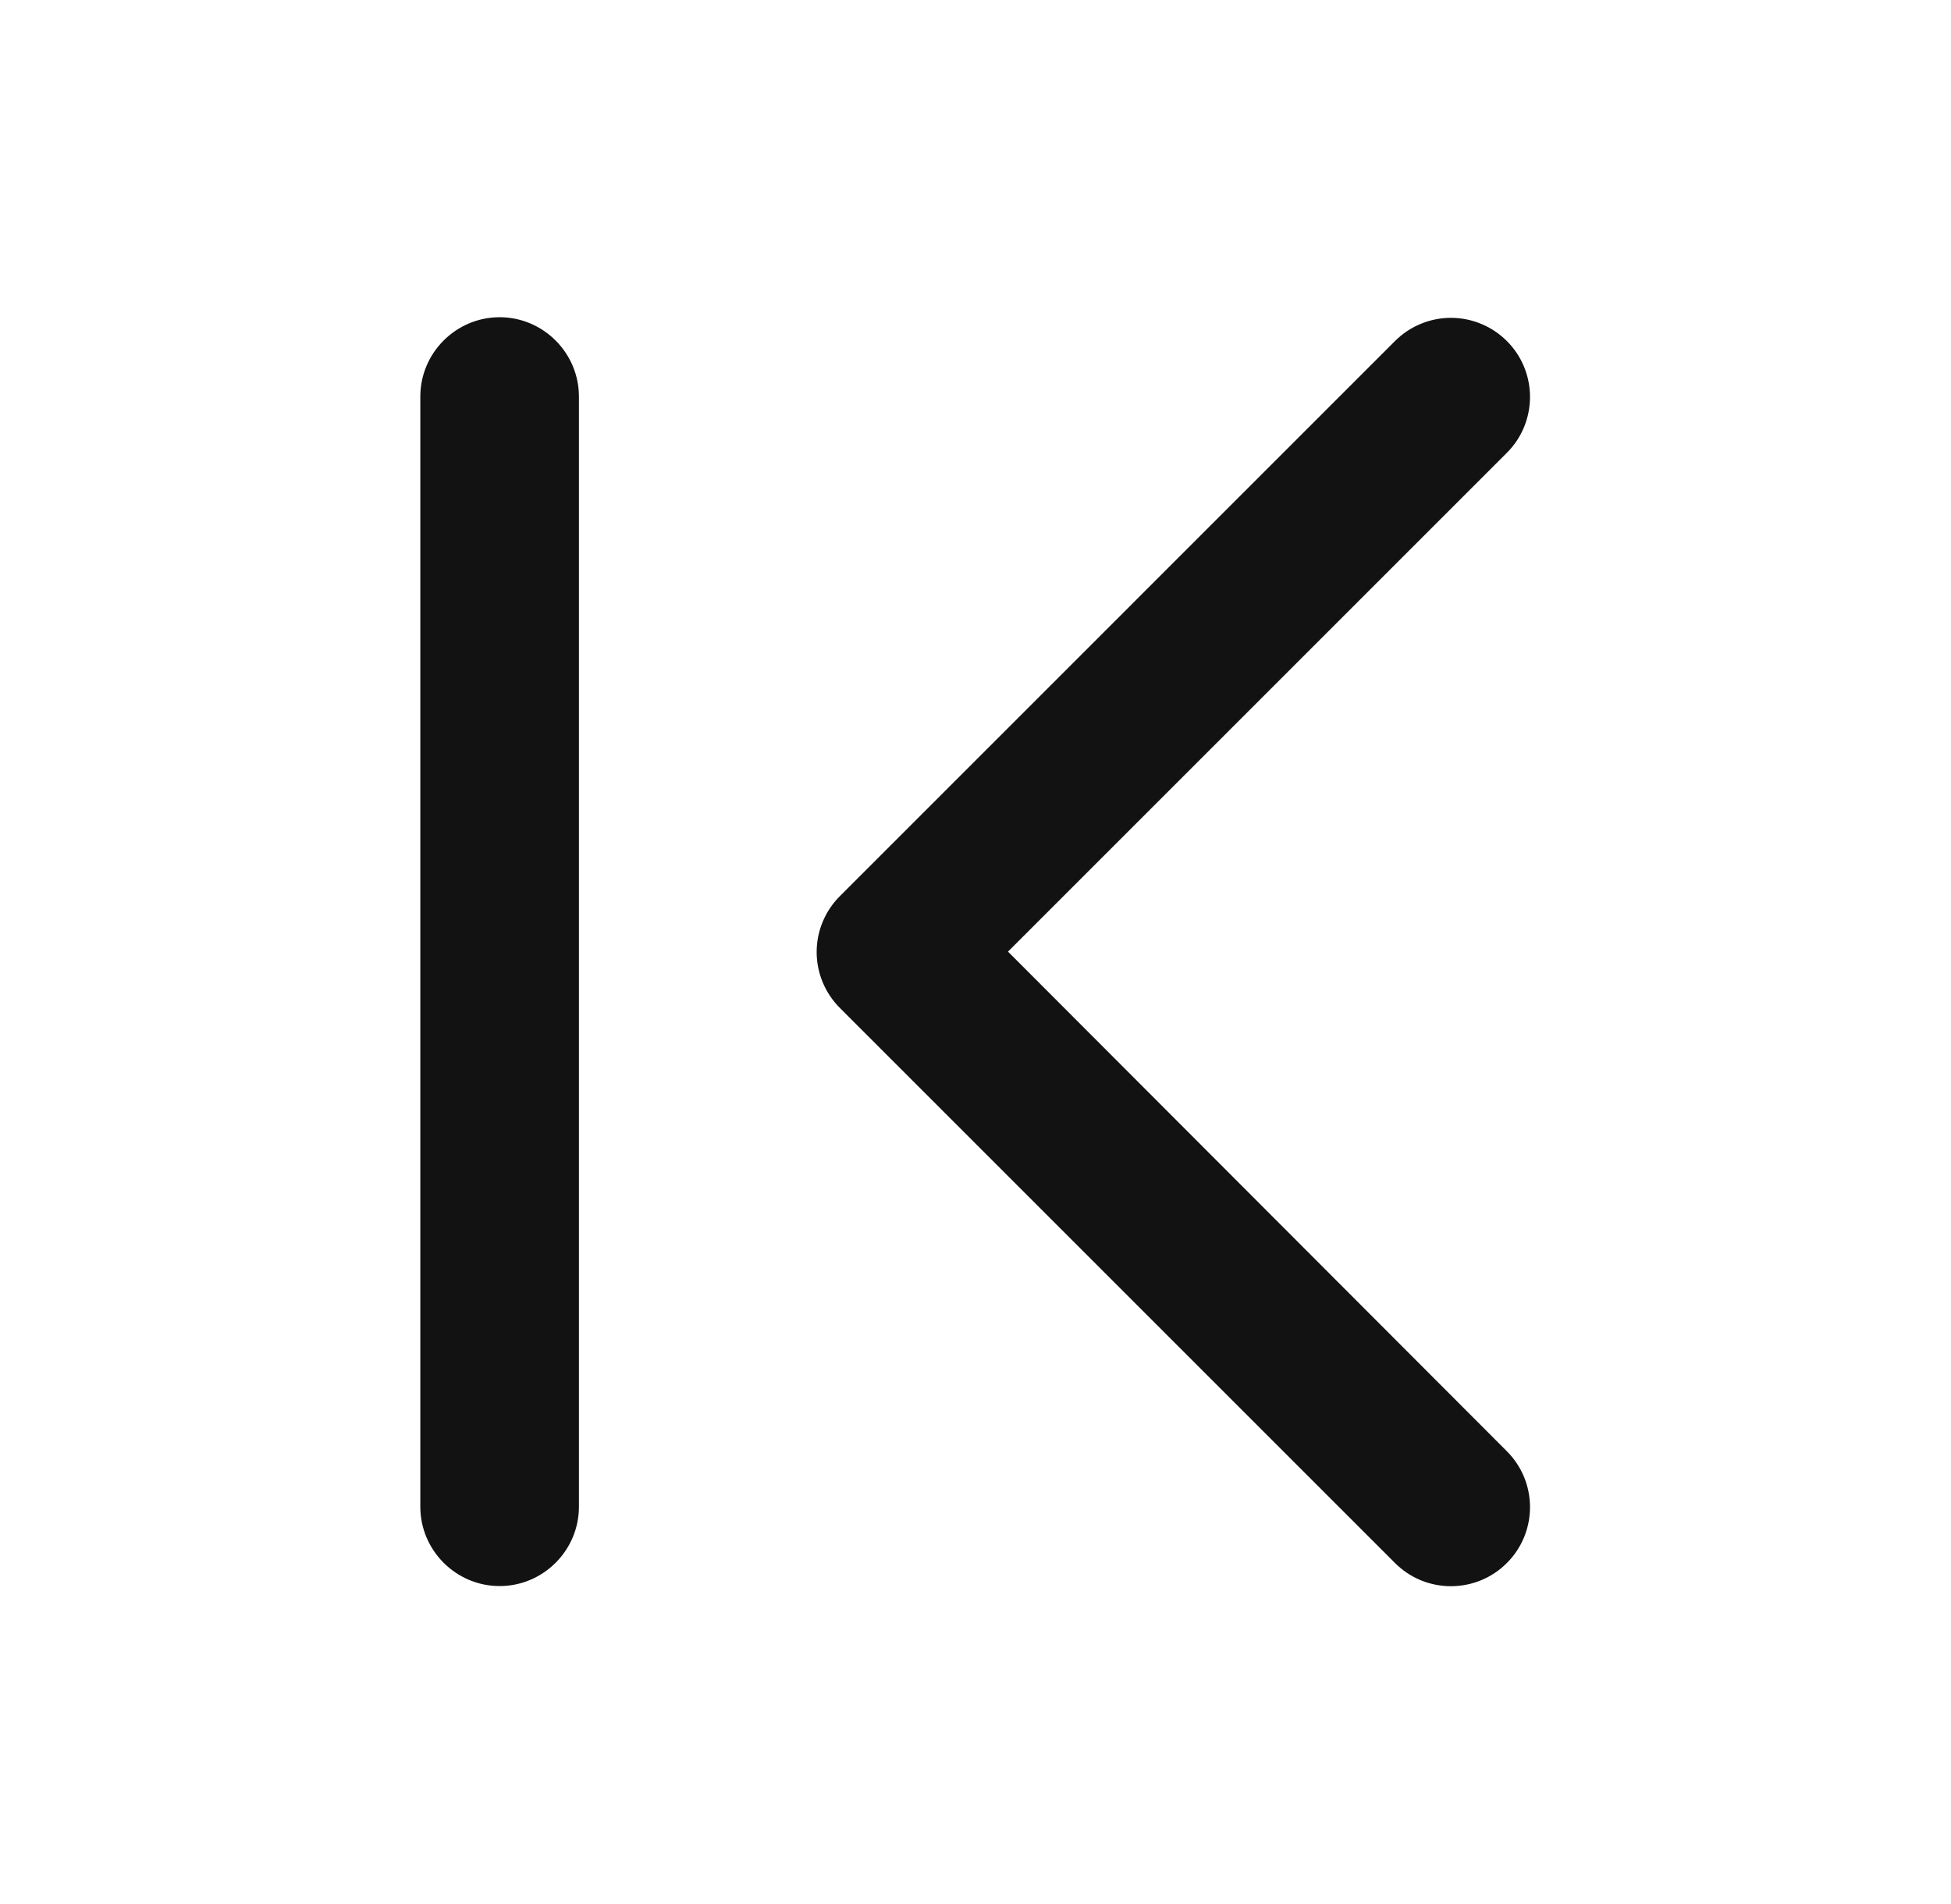
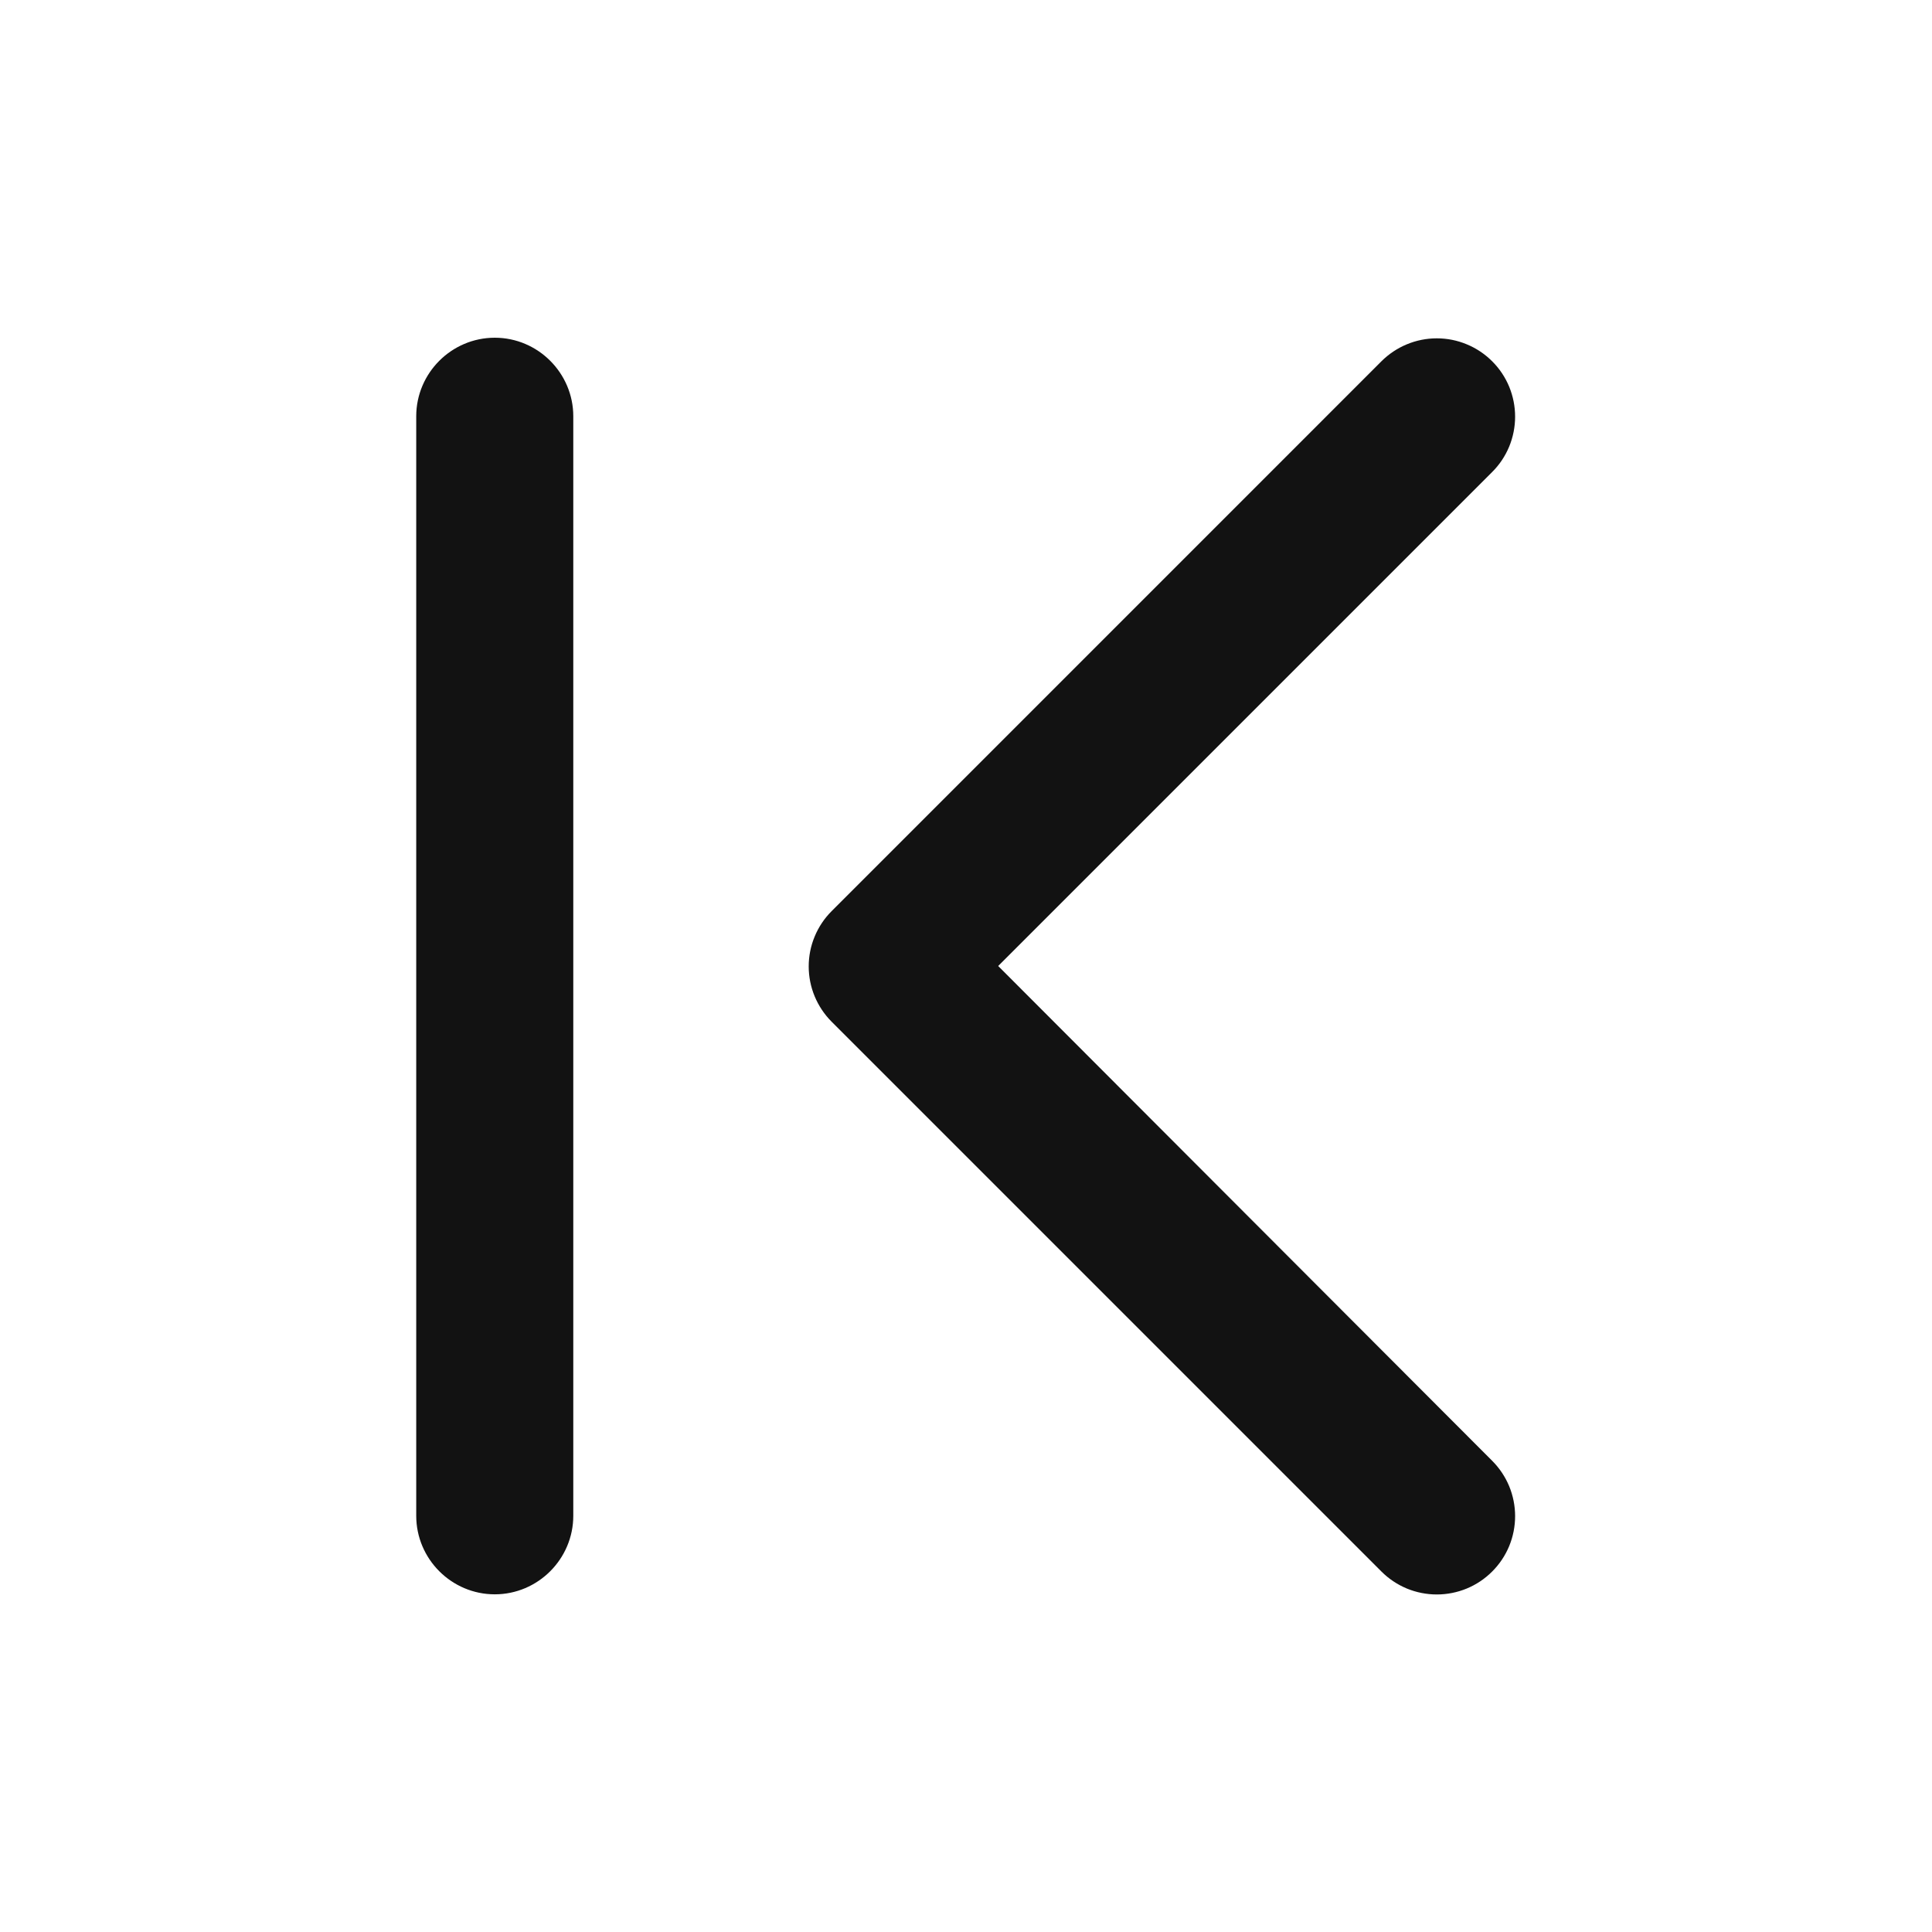
- <svg xmlns="http://www.w3.org/2000/svg" width="41" height="40" viewBox="0 0 41 40" fill="none">
+ <svg xmlns="http://www.w3.org/2000/svg" width="16" height="16" viewBox="0 0 41 40" fill="none">
  <path d="M21.183 20L31.666 9.517C31.821 9.363 31.943 9.18 32.027 8.978C32.11 8.776 32.153 8.56 32.153 8.342C32.153 8.124 32.11 7.908 32.027 7.706C31.943 7.504 31.821 7.321 31.666 7.167C31.512 7.013 31.329 6.89 31.127 6.807C30.926 6.723 30.71 6.68 30.491 6.68C30.273 6.68 30.057 6.723 29.855 6.807C29.654 6.89 29.471 7.013 29.316 7.167L17.65 18.834C17.495 18.988 17.373 19.171 17.289 19.373C17.205 19.574 17.162 19.79 17.162 20.009C17.162 20.227 17.205 20.443 17.289 20.645C17.373 20.846 17.495 21.029 17.65 21.184L29.316 32.85C29.471 33.005 29.654 33.127 29.855 33.211C30.057 33.294 30.273 33.337 30.491 33.337C30.71 33.337 30.926 33.294 31.127 33.211C31.329 33.127 31.512 33.005 31.666 32.85C31.821 32.696 31.943 32.513 32.027 32.311C32.11 32.11 32.153 31.893 32.153 31.675C32.153 31.457 32.11 31.241 32.027 31.039C31.943 30.838 31.821 30.655 31.666 30.5L21.183 20ZM10.5 6.667C9.583 6.667 8.833 7.417 8.833 8.334V31.667C8.833 32.584 9.583 33.334 10.5 33.334C11.416 33.334 12.166 32.584 12.166 31.667V8.334C12.166 7.417 11.416 6.667 10.5 6.667Z" fill="#121212" />
</svg>
